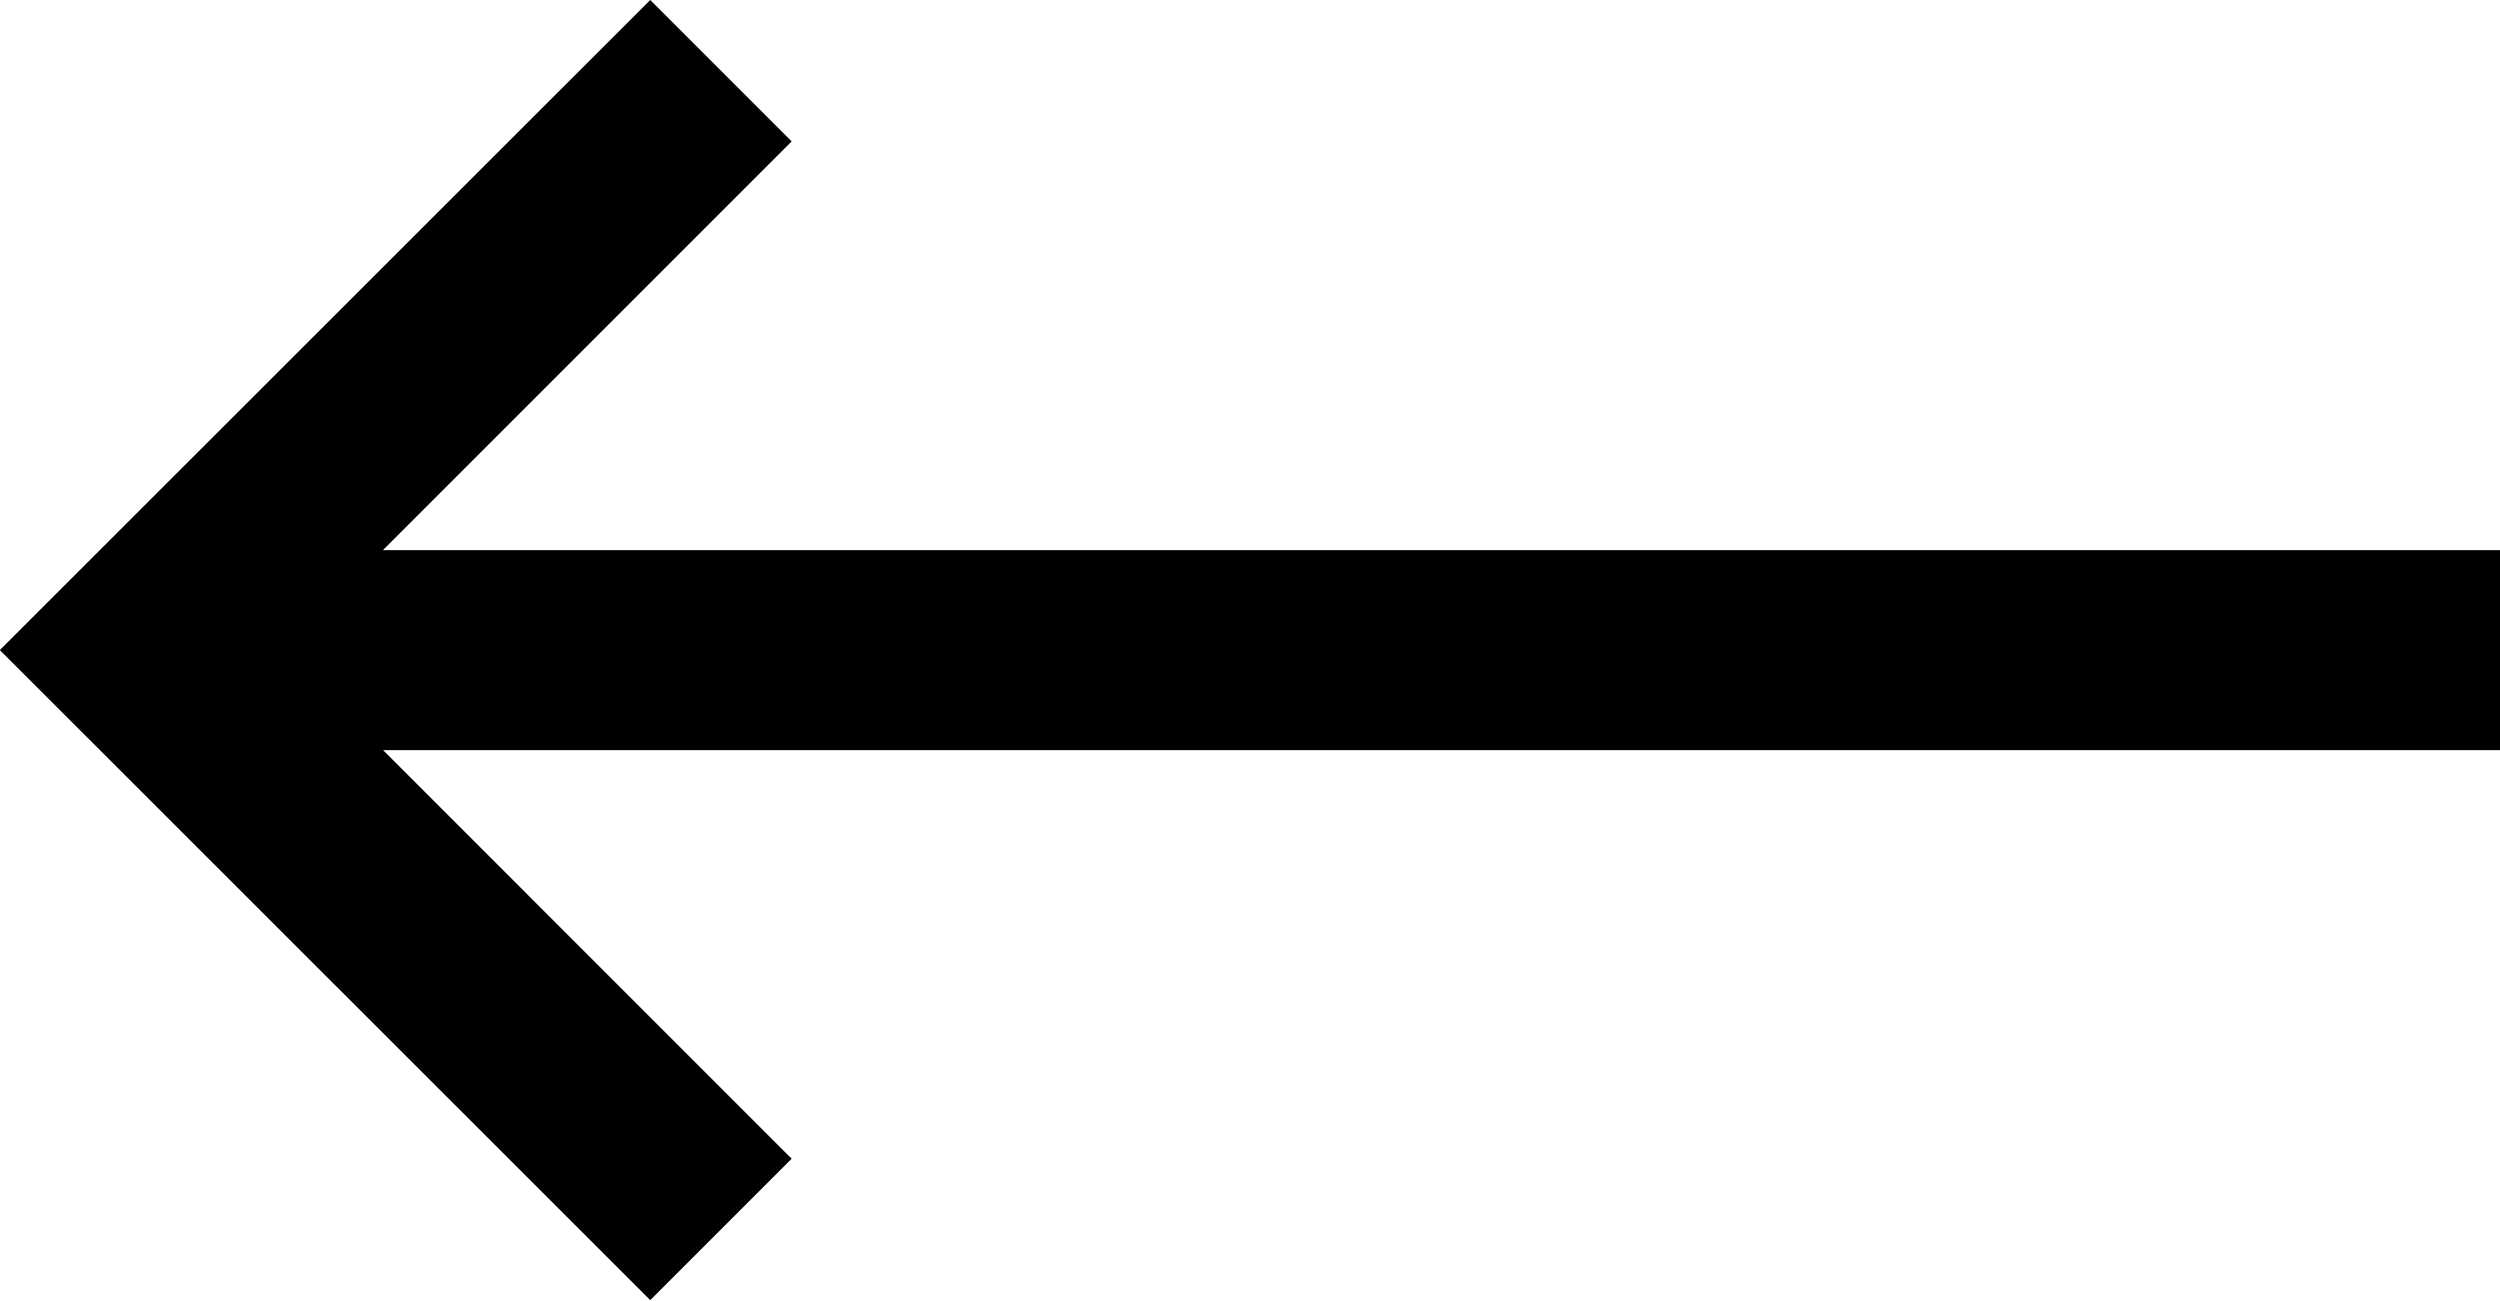
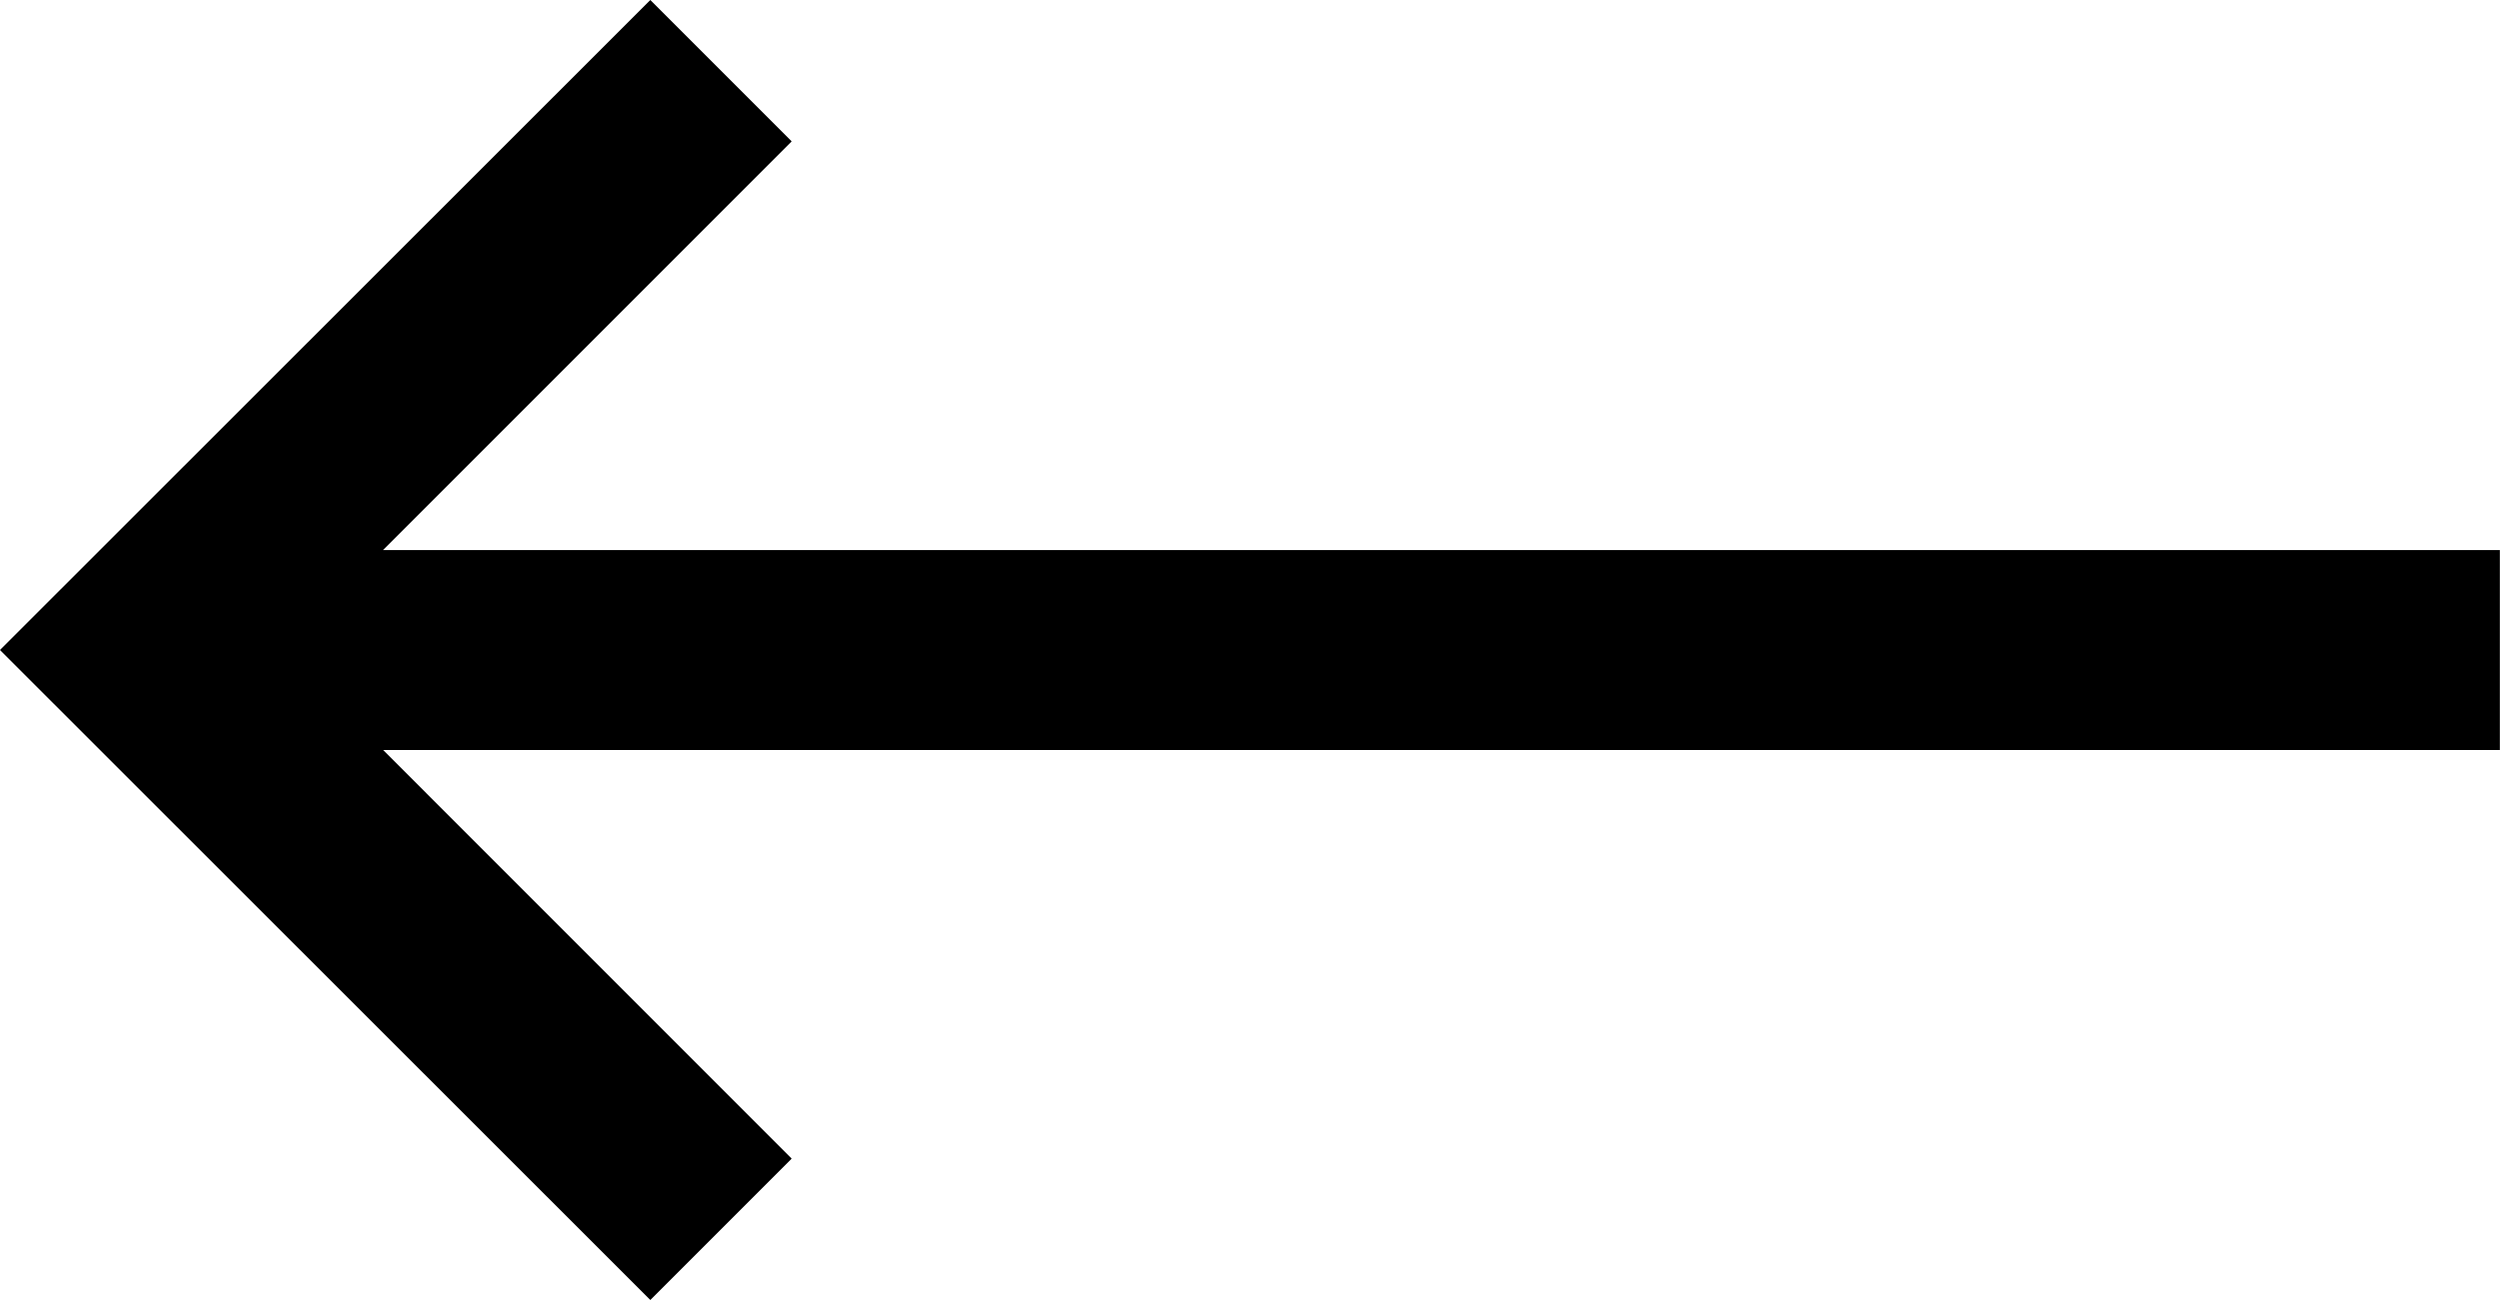
- <svg xmlns="http://www.w3.org/2000/svg" version="1.1" id="Layer_3" x="0px" y="0px" width="50px" height="26.003px" viewBox="0 0 50 26.003" enable-background="new 0 0 50 26.003" xml:space="preserve">
+ <svg xmlns="http://www.w3.org/2000/svg" version="1.1" id="Layer_3" width="50" height="26" viewBox="0 0 50 26.003" enable-background="new 0 0 50 26.003" xml:space="preserve">
  <polygon points="50,11.002 7.659,11.002 15.833,2.828 13.005,0 0,12.998 0.003,13.001 0,13.005 13.005,26.003 15.833,23.175 7.661,15.002 50,15.002 " />
</svg>
